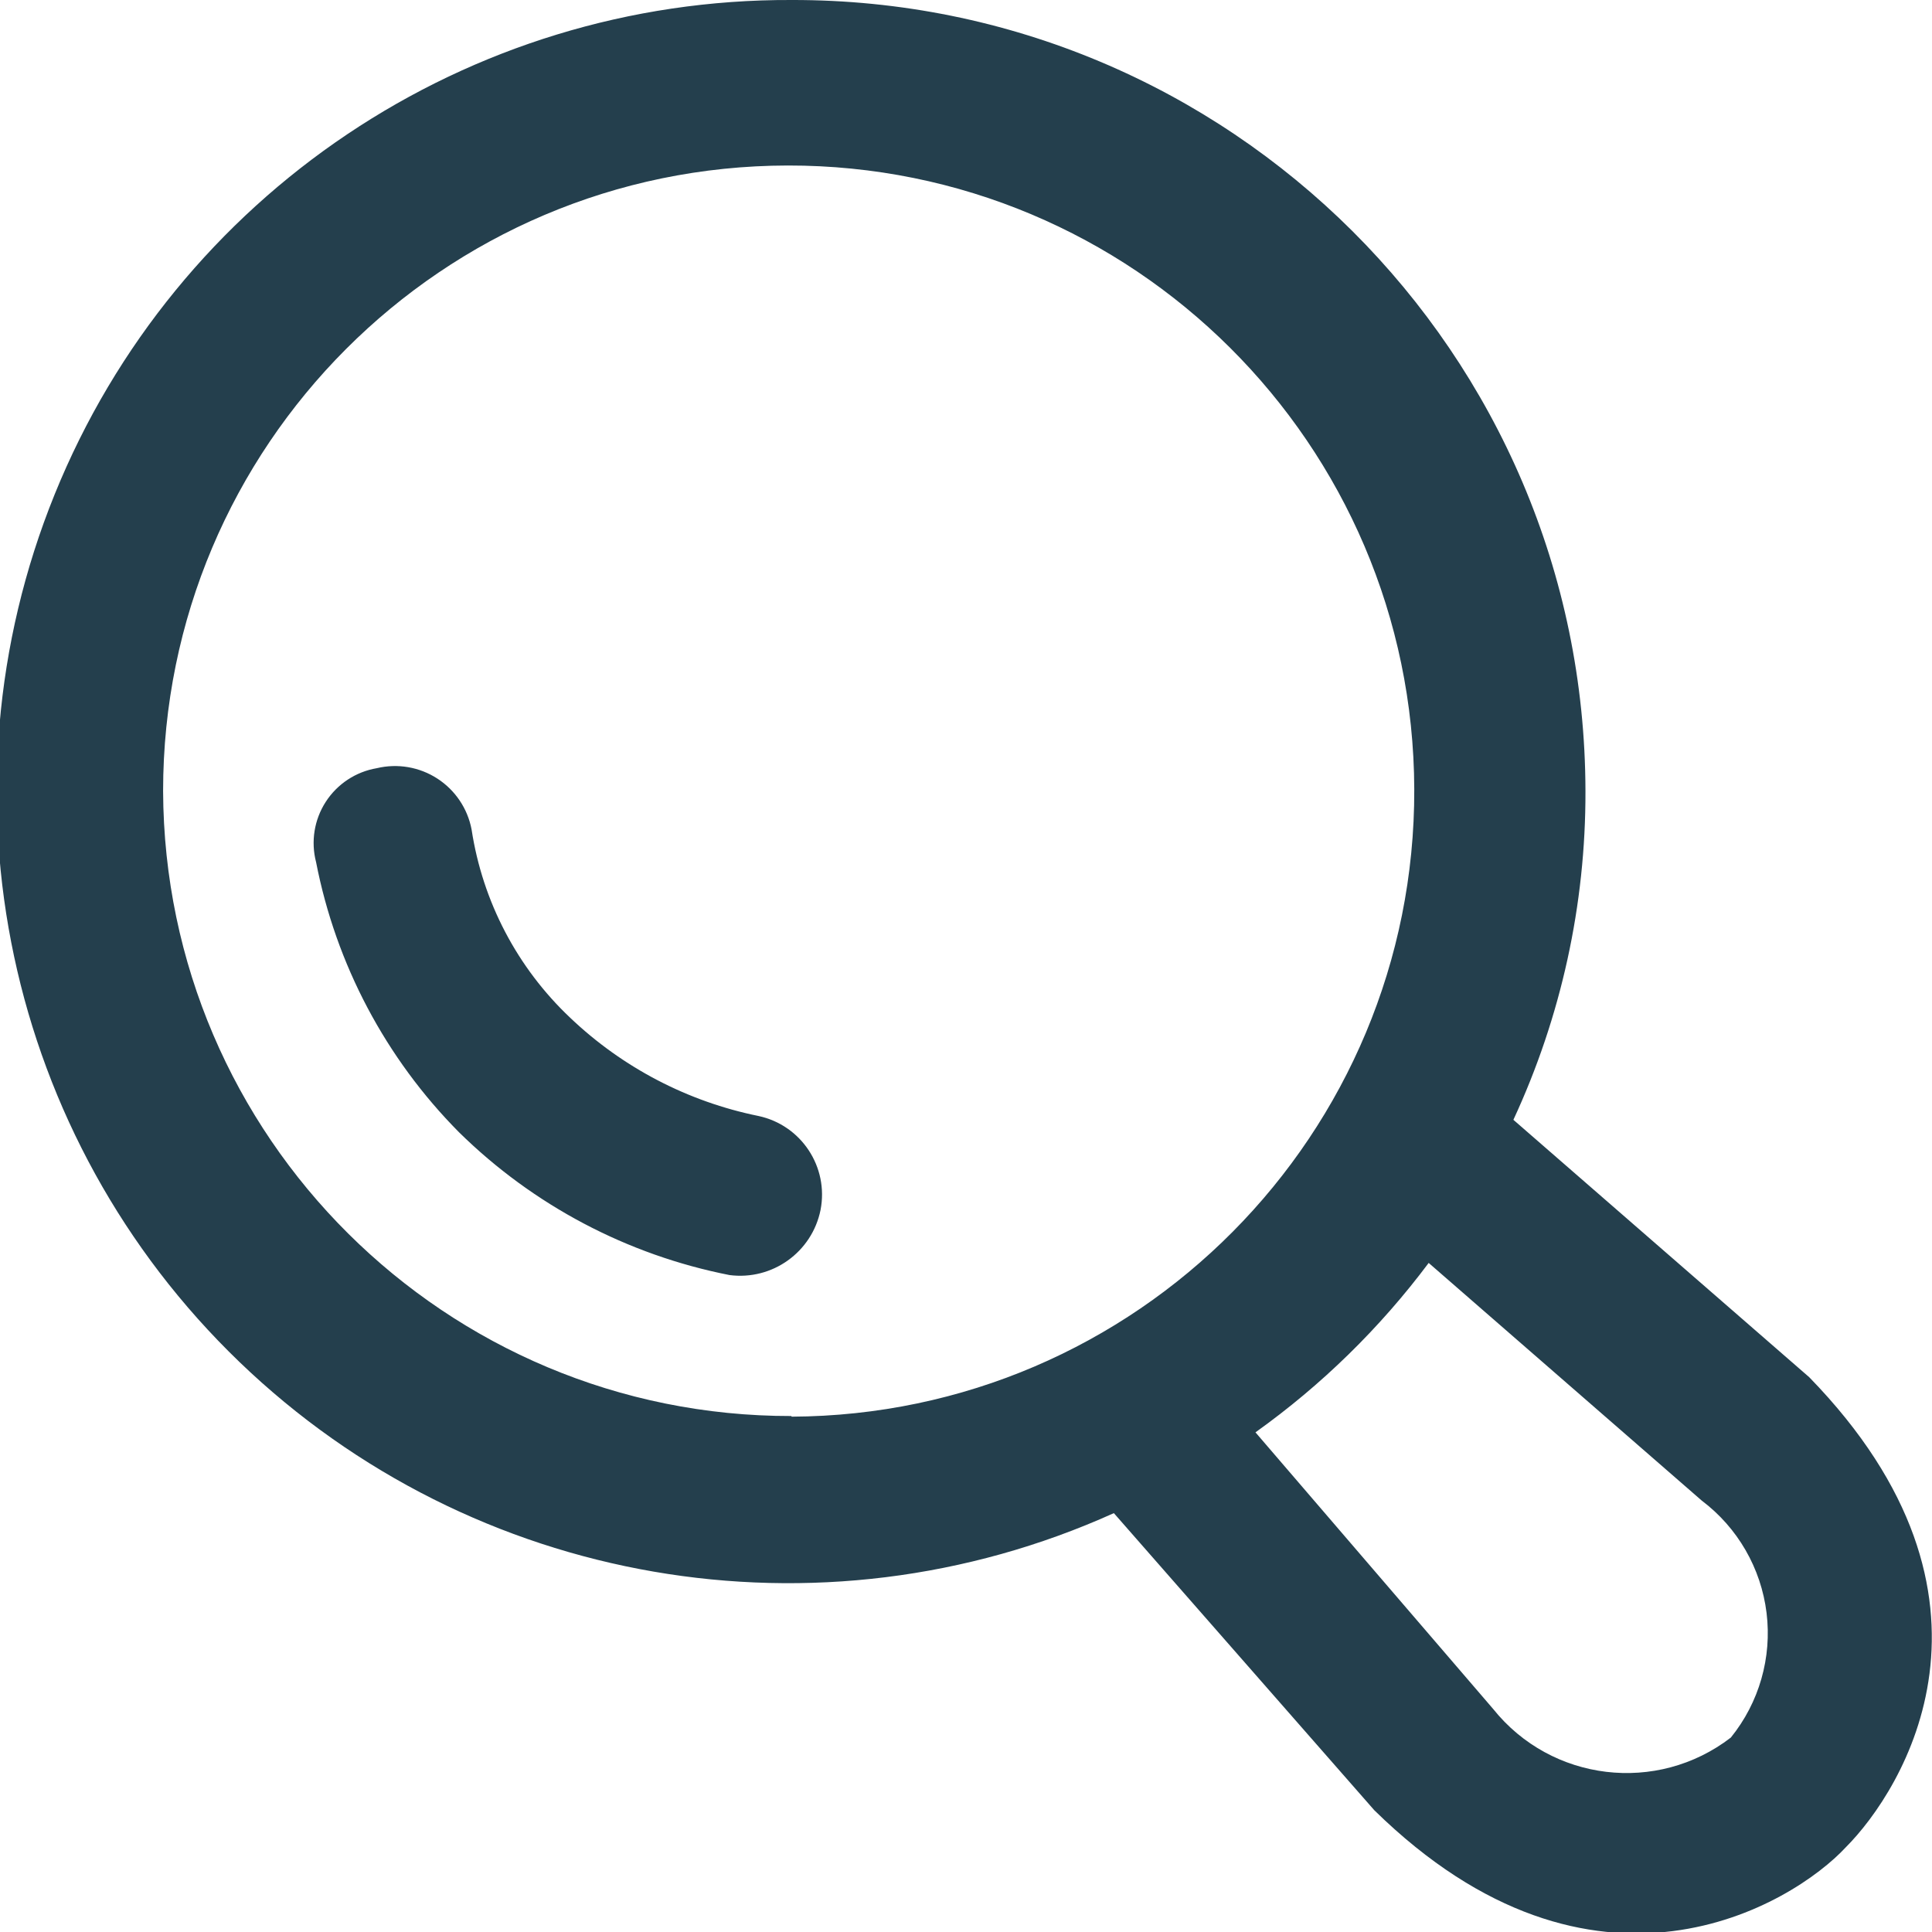
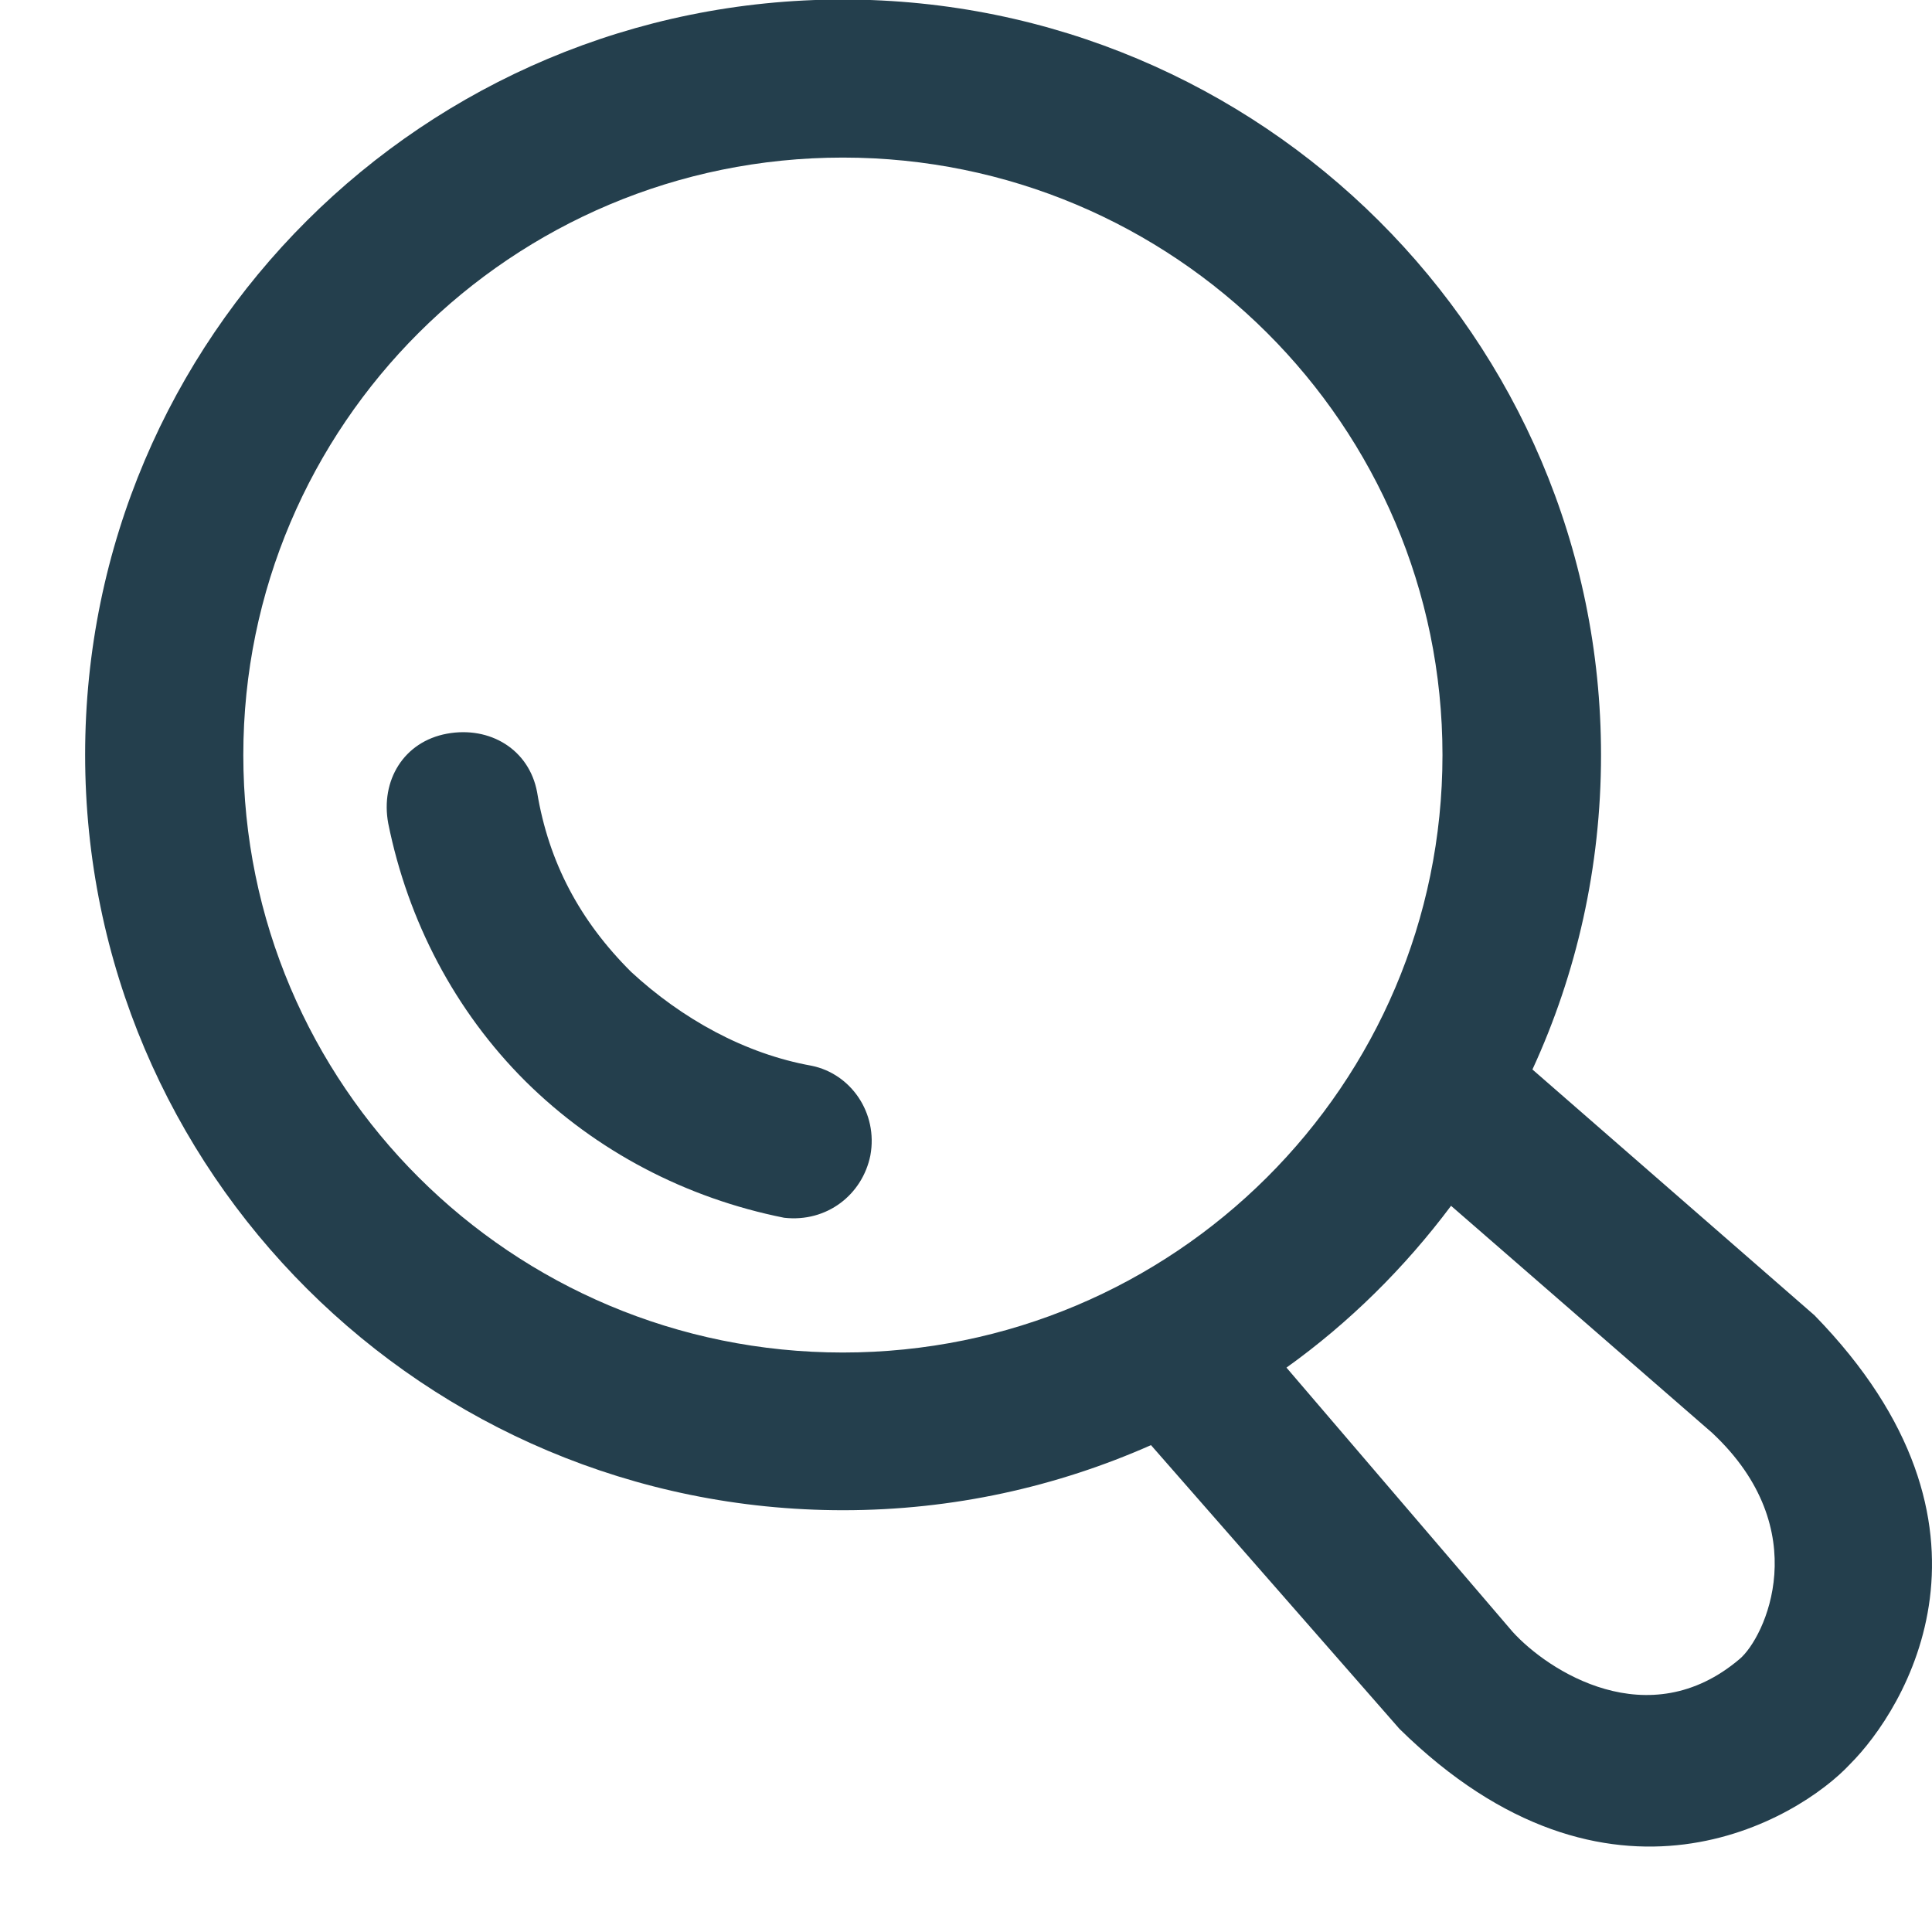
- <svg xmlns="http://www.w3.org/2000/svg" width="15.28" height="15.281" viewBox="0 0 15.28 15.281">
-   <defs>
-     <style>
-       .cls-1 {
-         fill: #243f4d;
-         fill-rule: evenodd;
-       }
-     </style>
-   </defs>
-   <path id="icon" class="cls-1" d="M1547.7,72.076a0.617,0.617,0,0,1,.75.485,2.583,2.583,0,0,0,.78,1.489,3.036,3.036,0,0,0,1.49.777,0.636,0.636,0,0,1,.49.743,0.649,0.649,0,0,1-.72.515,4.21,4.21,0,0,1-2.14-1.13,4.164,4.164,0,0,1-1.13-2.136A0.6,0.6,0,0,1,1547.7,72.076ZM1550.98,66a6.267,6.267,0,0,1,6.28,6.257,6.136,6.136,0,0,1-.57,2.6l2.34,2.036c1.7,1.746.74,3.266,0.29,3.717-0.42.454-1.99,1.414-3.73-.292l-2.06-2.35A6.261,6.261,0,1,1,1550.98,66Zm5.55,13.517a1.352,1.352,0,0,0,1.88.226,1.313,1.313,0,0,0-.23-1.874l-2.16-1.88a6.236,6.236,0,0,1-1.37,1.34Zm-5.55-2.312a4.948,4.948,0,1,0-4.97-4.948A4.963,4.963,0,0,0,1550.98,77.2Z" transform="translate(-1544.72 -66)" />
+ <svg width="16px" height="16px">
+   <path fill-rule="evenodd" fill="rgb(36, 63, 77)" d="M15.321,14.610 C14.899,15.064 13.327,16.025 11.590,14.318 L9.532,11.968 C8.752,12.313 7.891,12.507 6.983,12.507 C3.515,12.507 0.705,9.705 0.705,6.250 C0.705,2.794 3.512,-0.004 6.980,-0.004 C10.445,-0.004 13.259,2.797 13.259,6.253 C13.259,7.182 13.056,8.065 12.691,8.857 L15.027,10.893 C16.730,12.640 15.773,14.159 15.321,14.610 ZM6.980,1.305 C4.238,1.305 2.015,3.521 2.015,6.253 C2.015,8.985 4.235,11.201 6.980,11.201 C9.722,11.201 11.946,8.985 11.946,6.253 C11.946,3.521 9.722,1.305 6.980,1.305 ZM14.179,11.866 L12.017,9.986 C11.634,10.498 11.175,10.953 10.654,11.326 L12.526,13.513 C12.819,13.837 13.652,14.380 14.407,13.739 C14.616,13.563 15.040,12.671 14.179,11.866 ZM6.494,10.085 C5.683,9.923 4.937,9.535 4.351,8.954 C3.768,8.373 3.378,7.627 3.215,6.818 C3.150,6.464 3.343,6.142 3.702,6.076 C4.058,6.011 4.382,6.207 4.448,6.560 C4.544,7.142 4.803,7.627 5.227,8.049 C5.648,8.438 6.169,8.727 6.721,8.826 C7.046,8.892 7.273,9.216 7.208,9.569 C7.142,9.893 6.849,10.125 6.494,10.085 Z" />
</svg>
